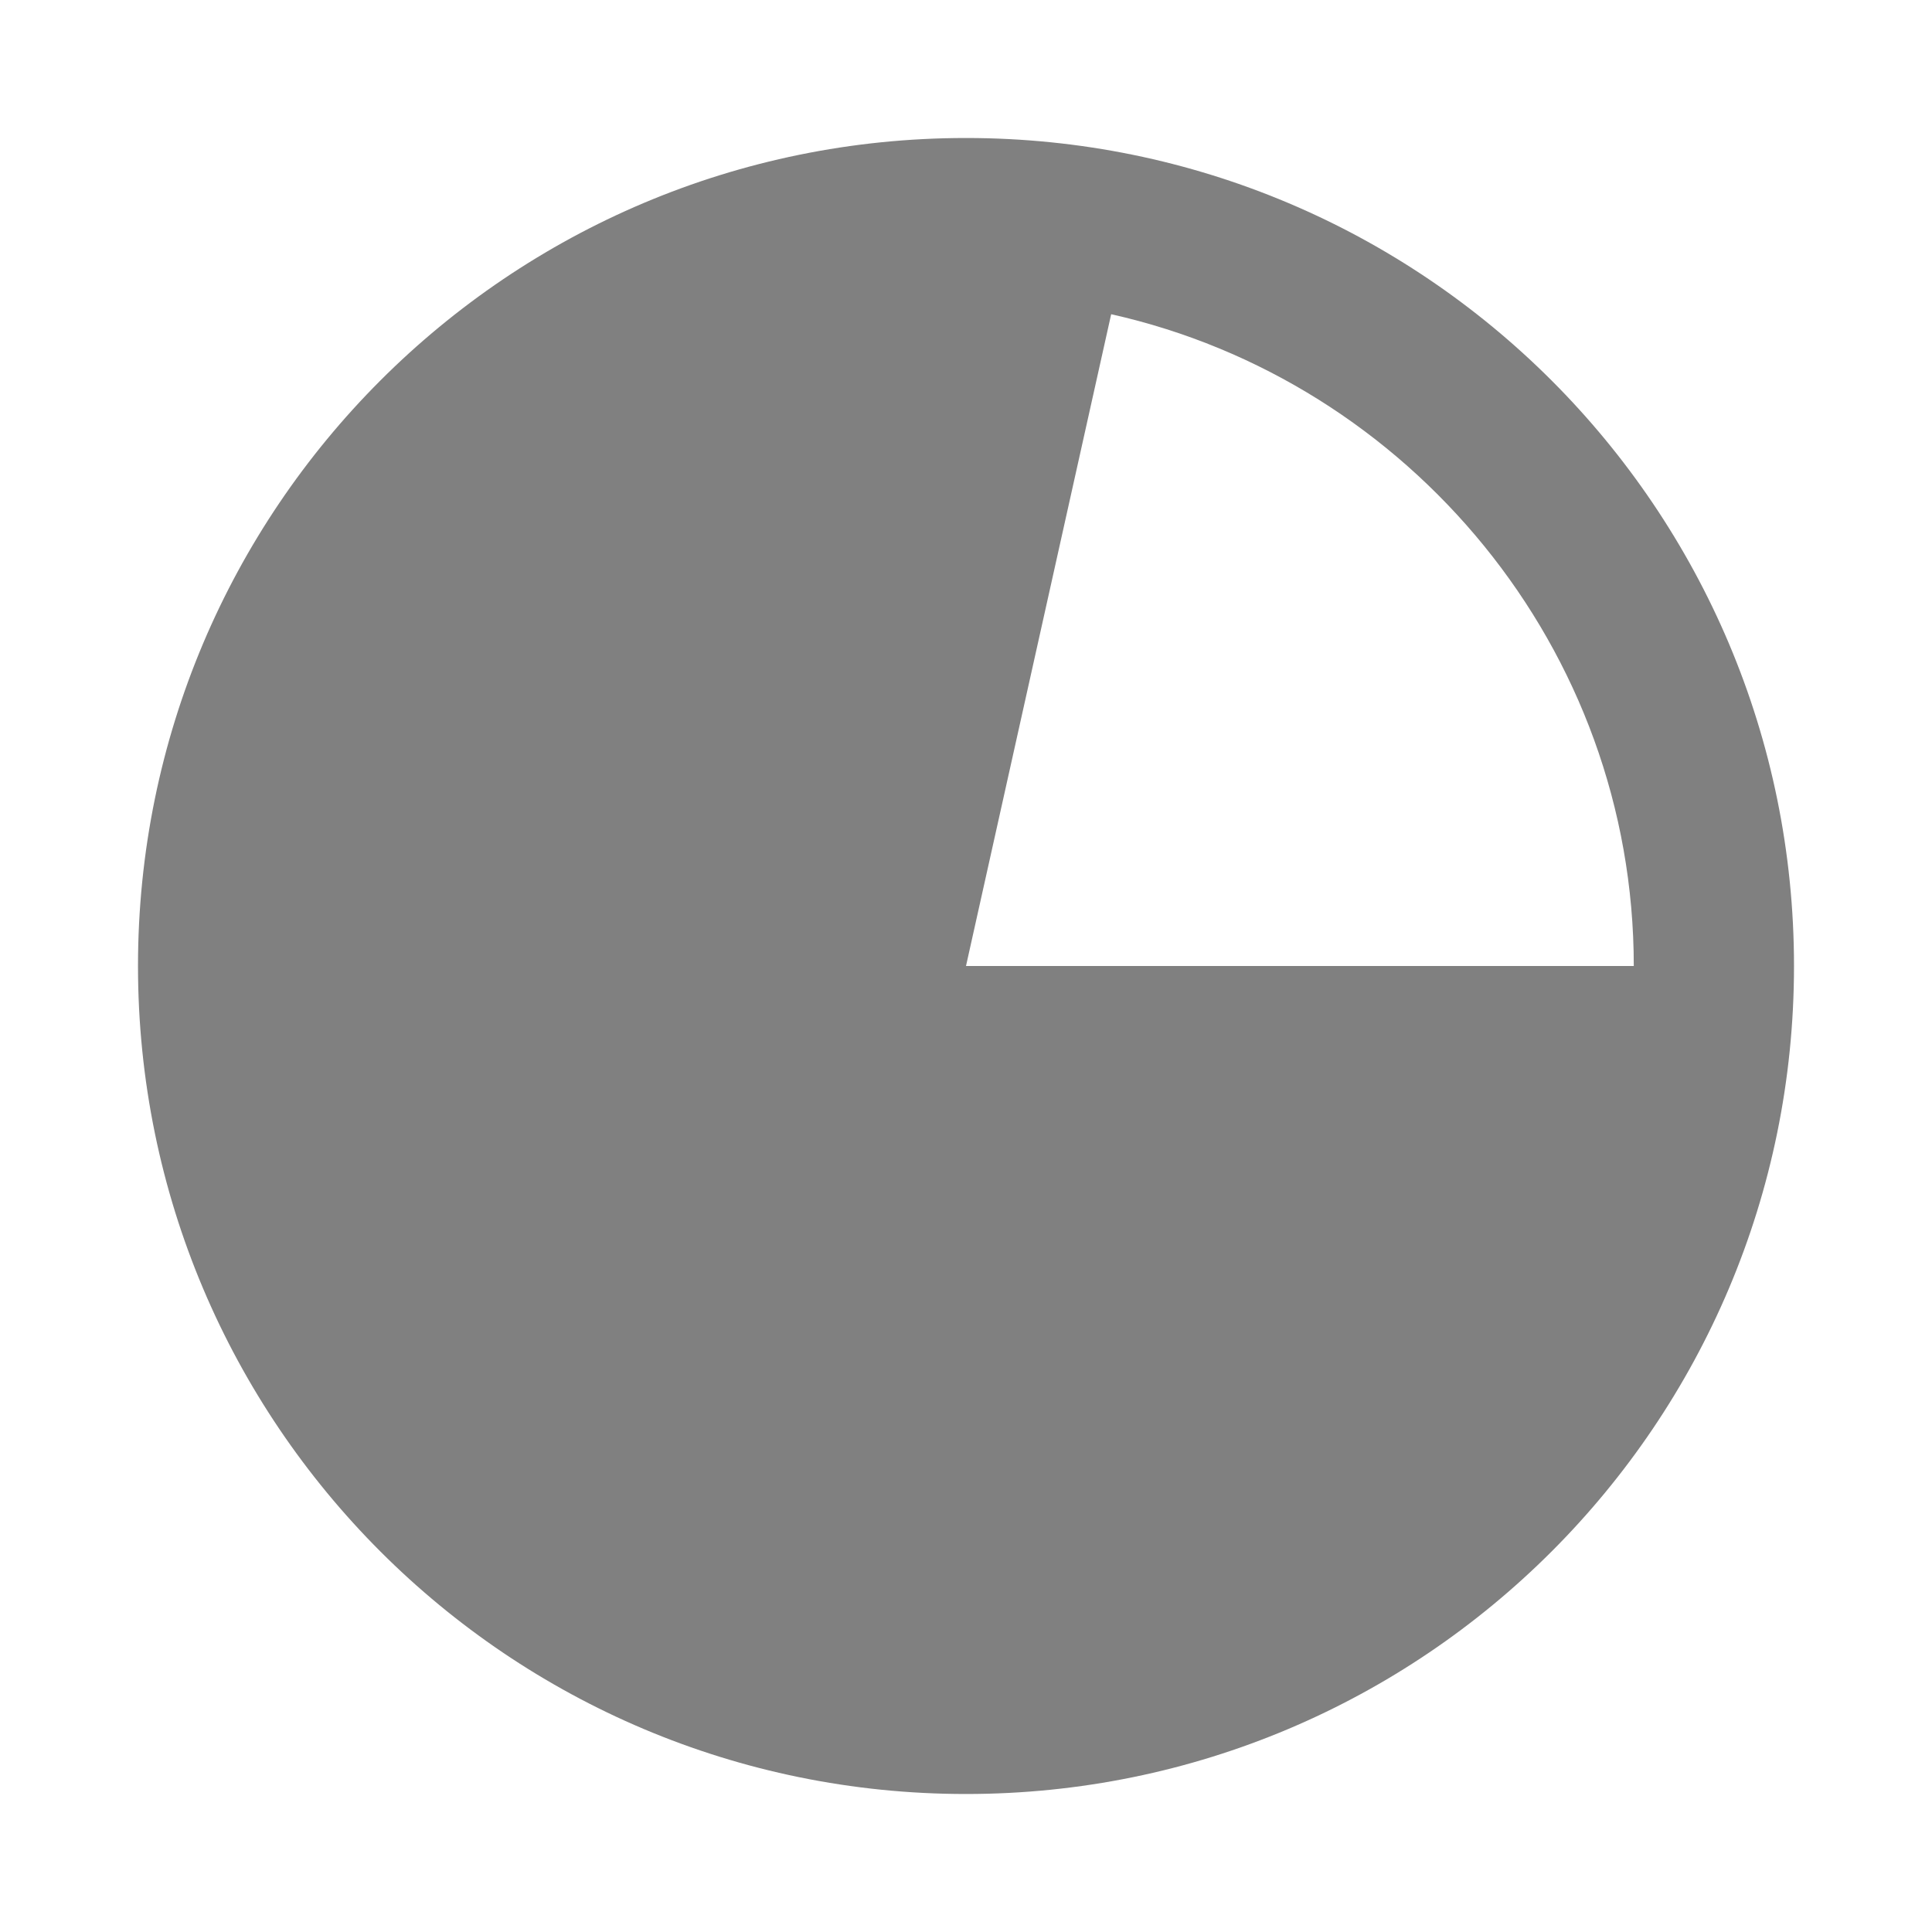
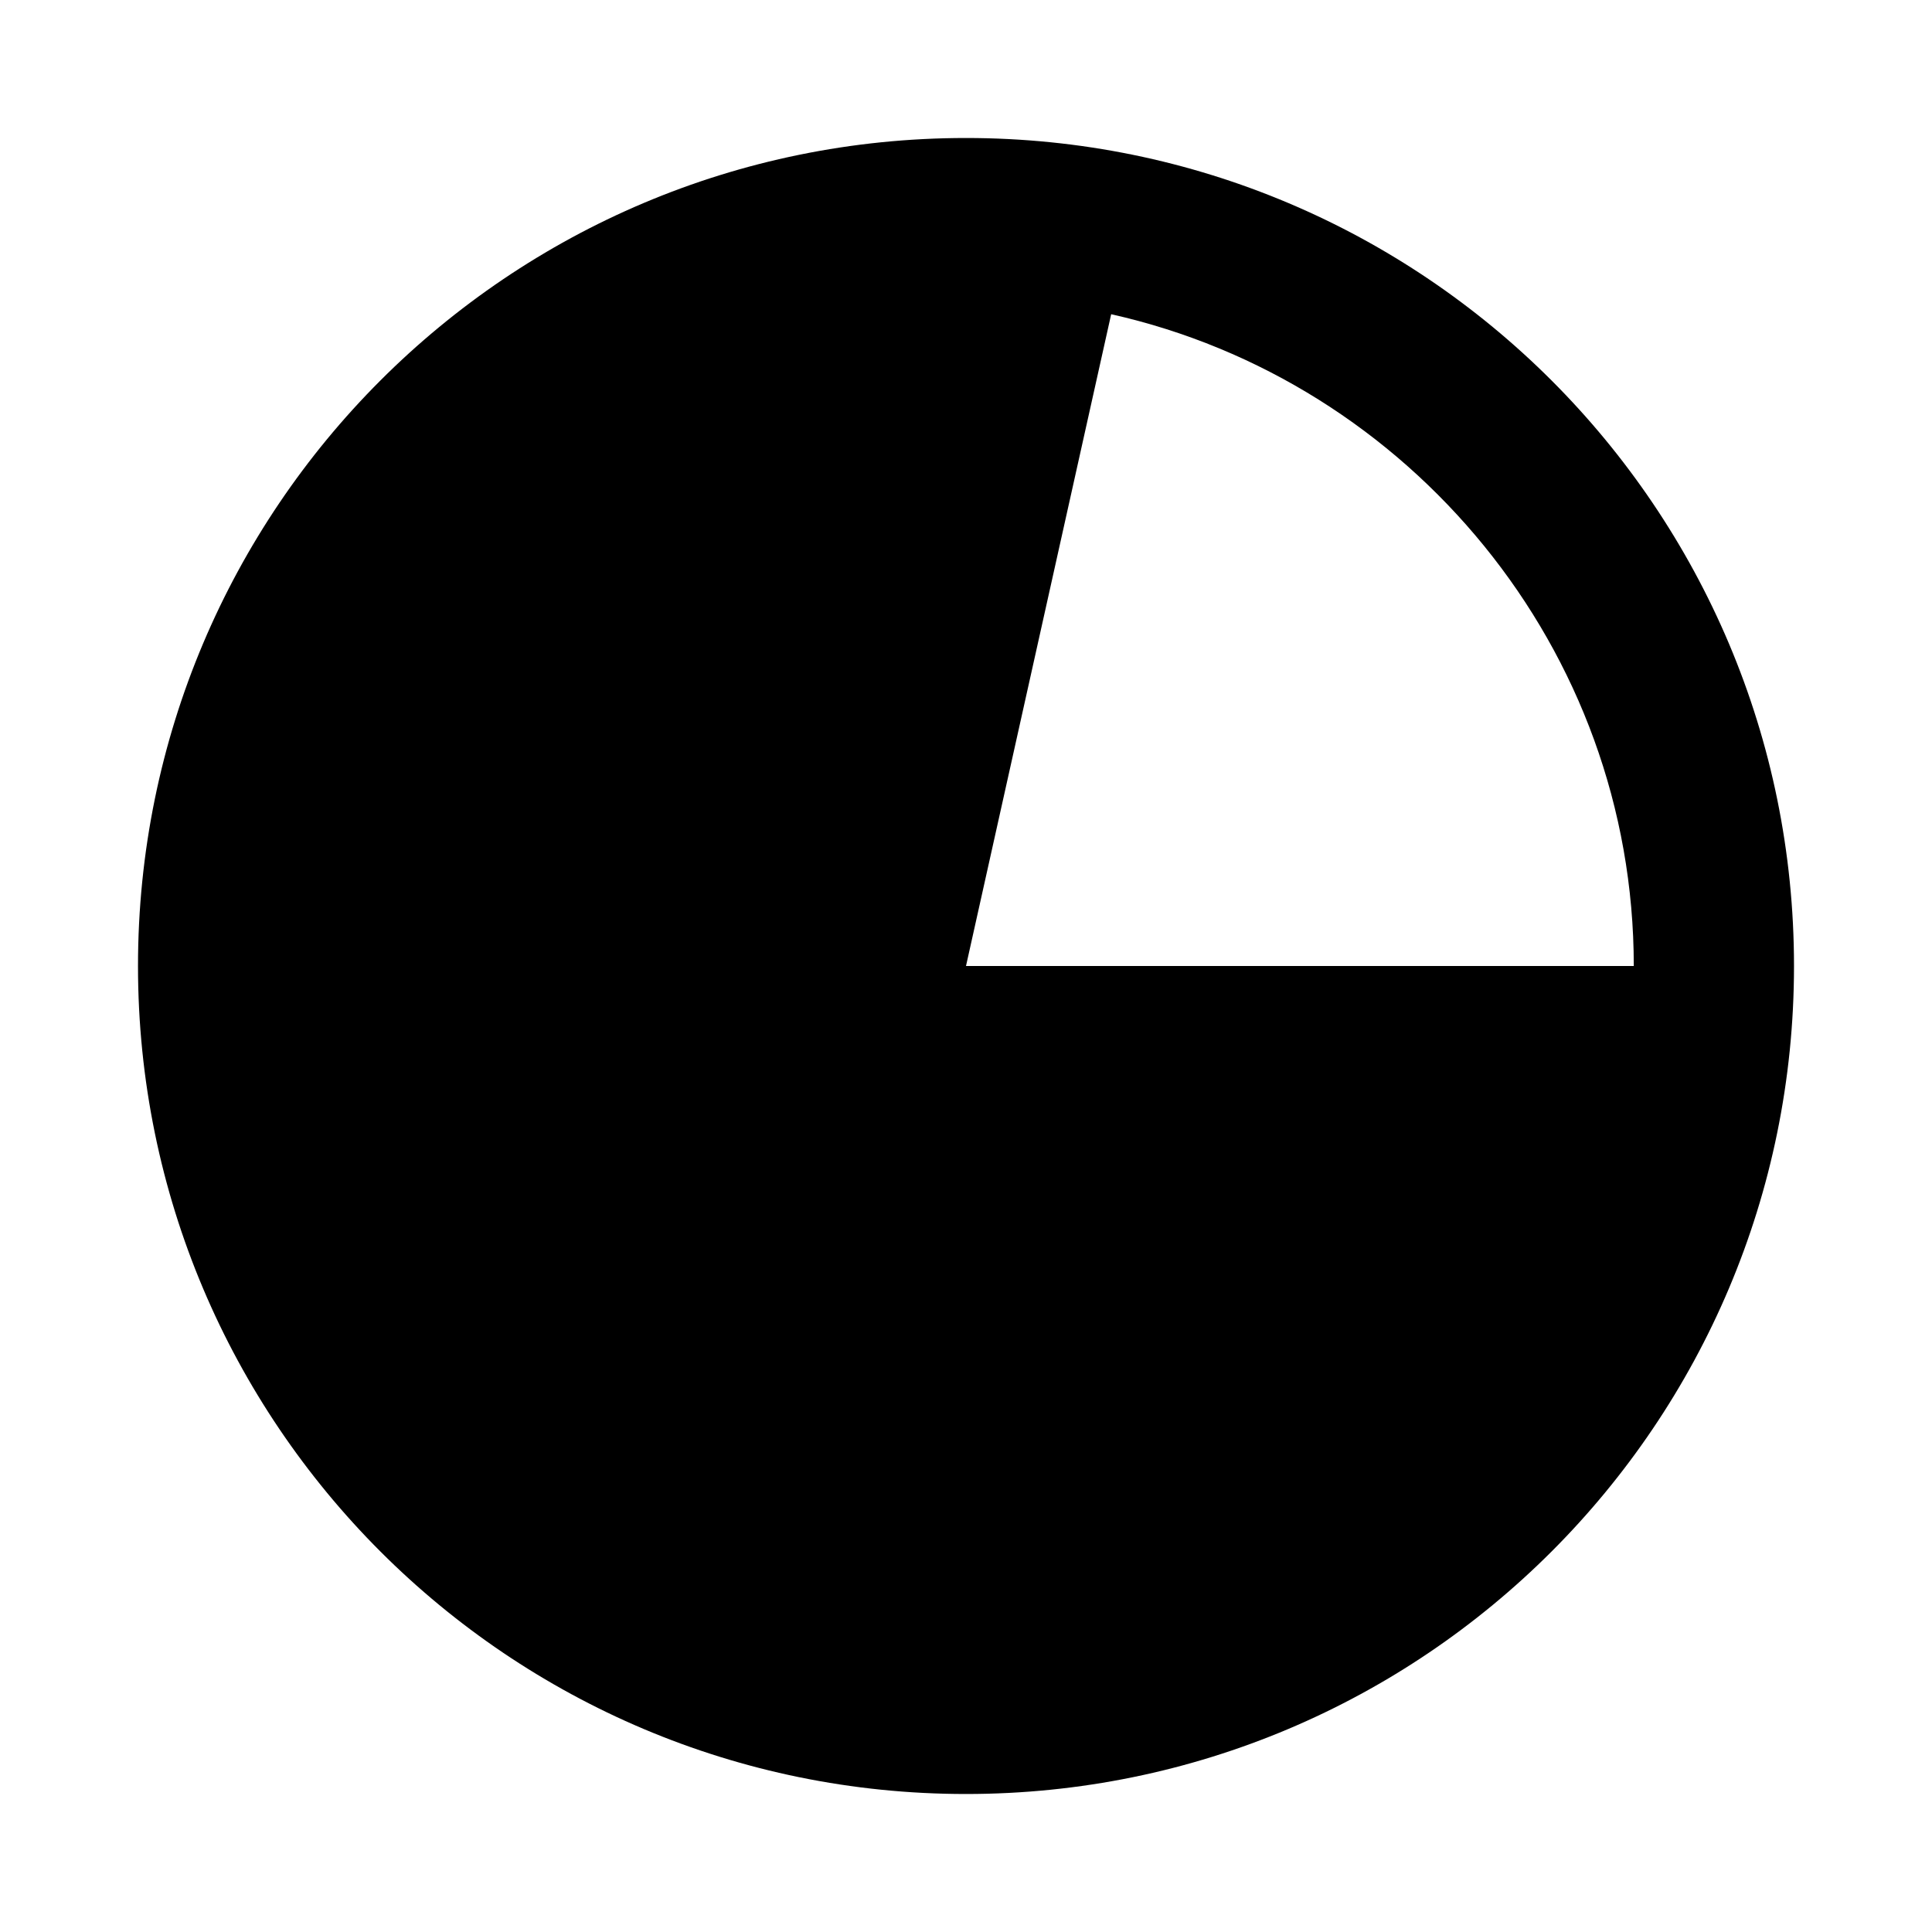
<svg xmlns="http://www.w3.org/2000/svg" width="14" height="14" viewBox="0 0 14 14" fill="none" version="1.1" id="svg4">
  <defs id="defs8" />
-   <path d="m 7,1 c -3.315,0 -6,2.685 -6,6 0,3.315 2.685,6 6,6 C 10.315,13 13,10.315 13,7 13,3.685 10.315,1 7,1 Z M 8.052,2.277 C 10.212,2.761 11.839,4.7 11.839,7 H 7 Z" fill="#808080" id="path2" style="stroke-width:1.309" />
+   <path d="m 7,1 c -3.315,0 -6,2.685 -6,6 0,3.315 2.685,6 6,6 C 10.315,13 13,10.315 13,7 13,3.685 10.315,1 7,1 Z M 8.052,2.277 C 10.212,2.761 11.839,4.7 11.839,7 H 7 Z" fill="#000000" id="path2" style="stroke-width:1.309" />
</svg>
